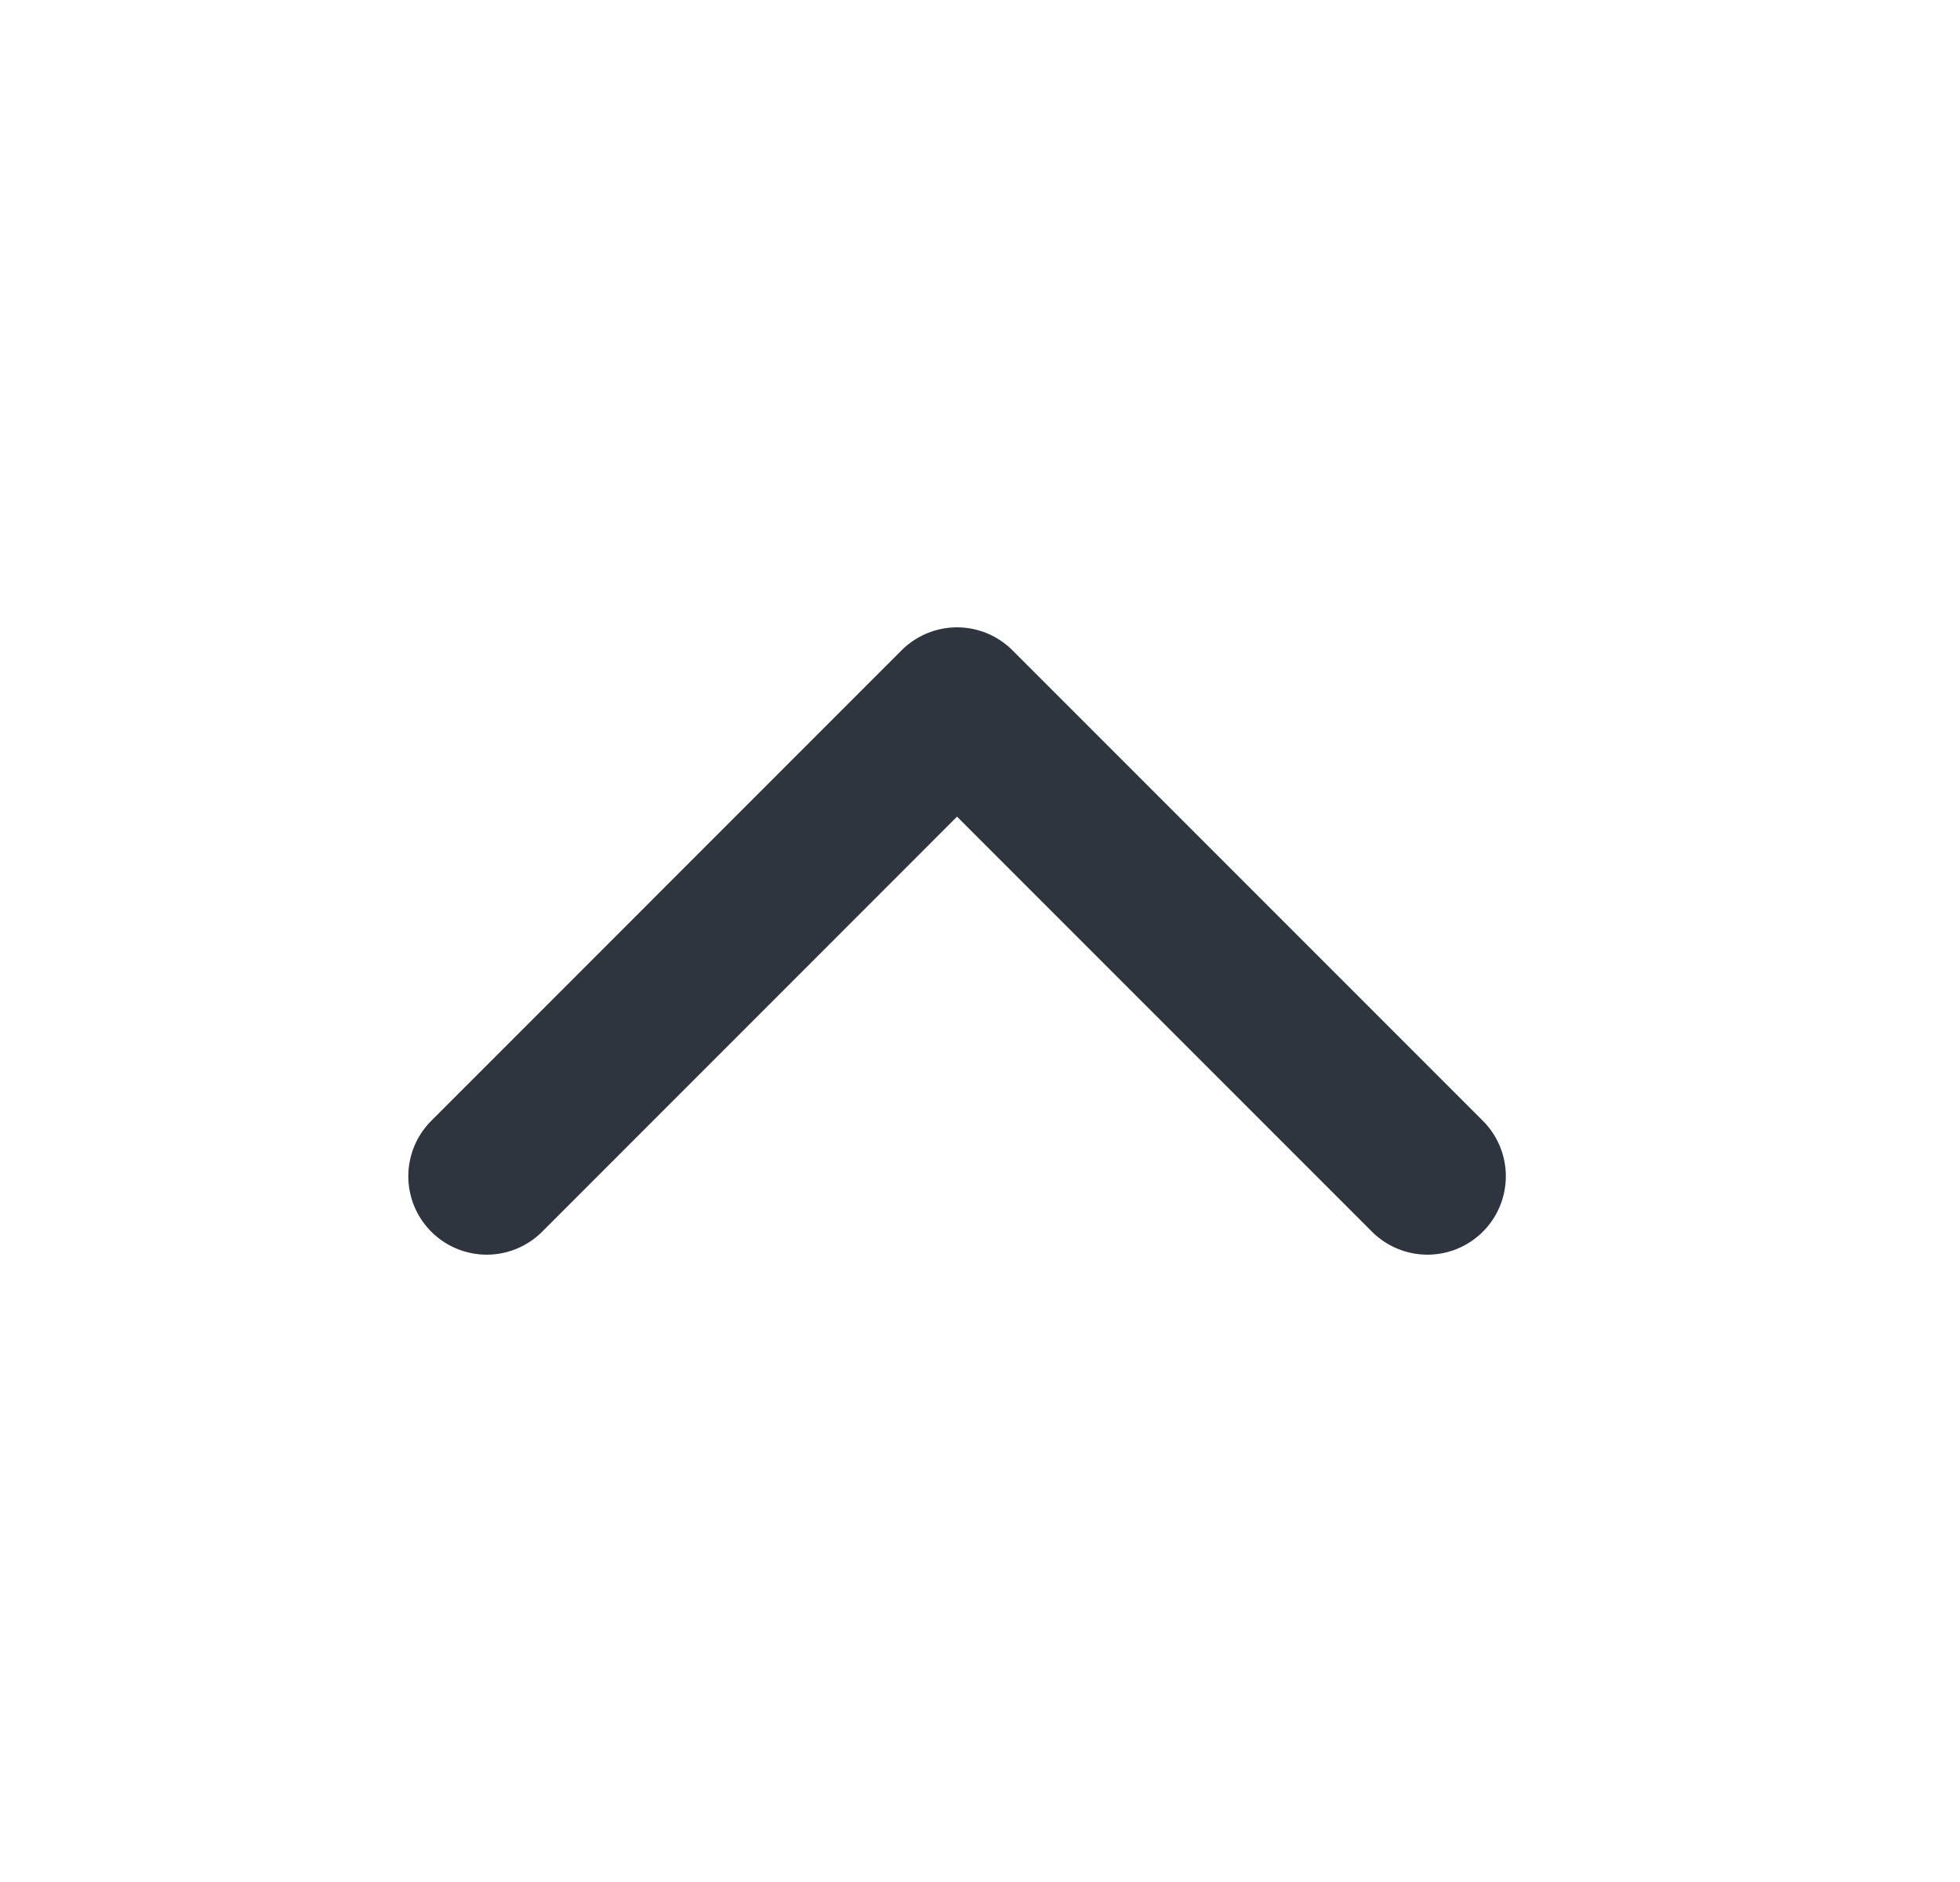
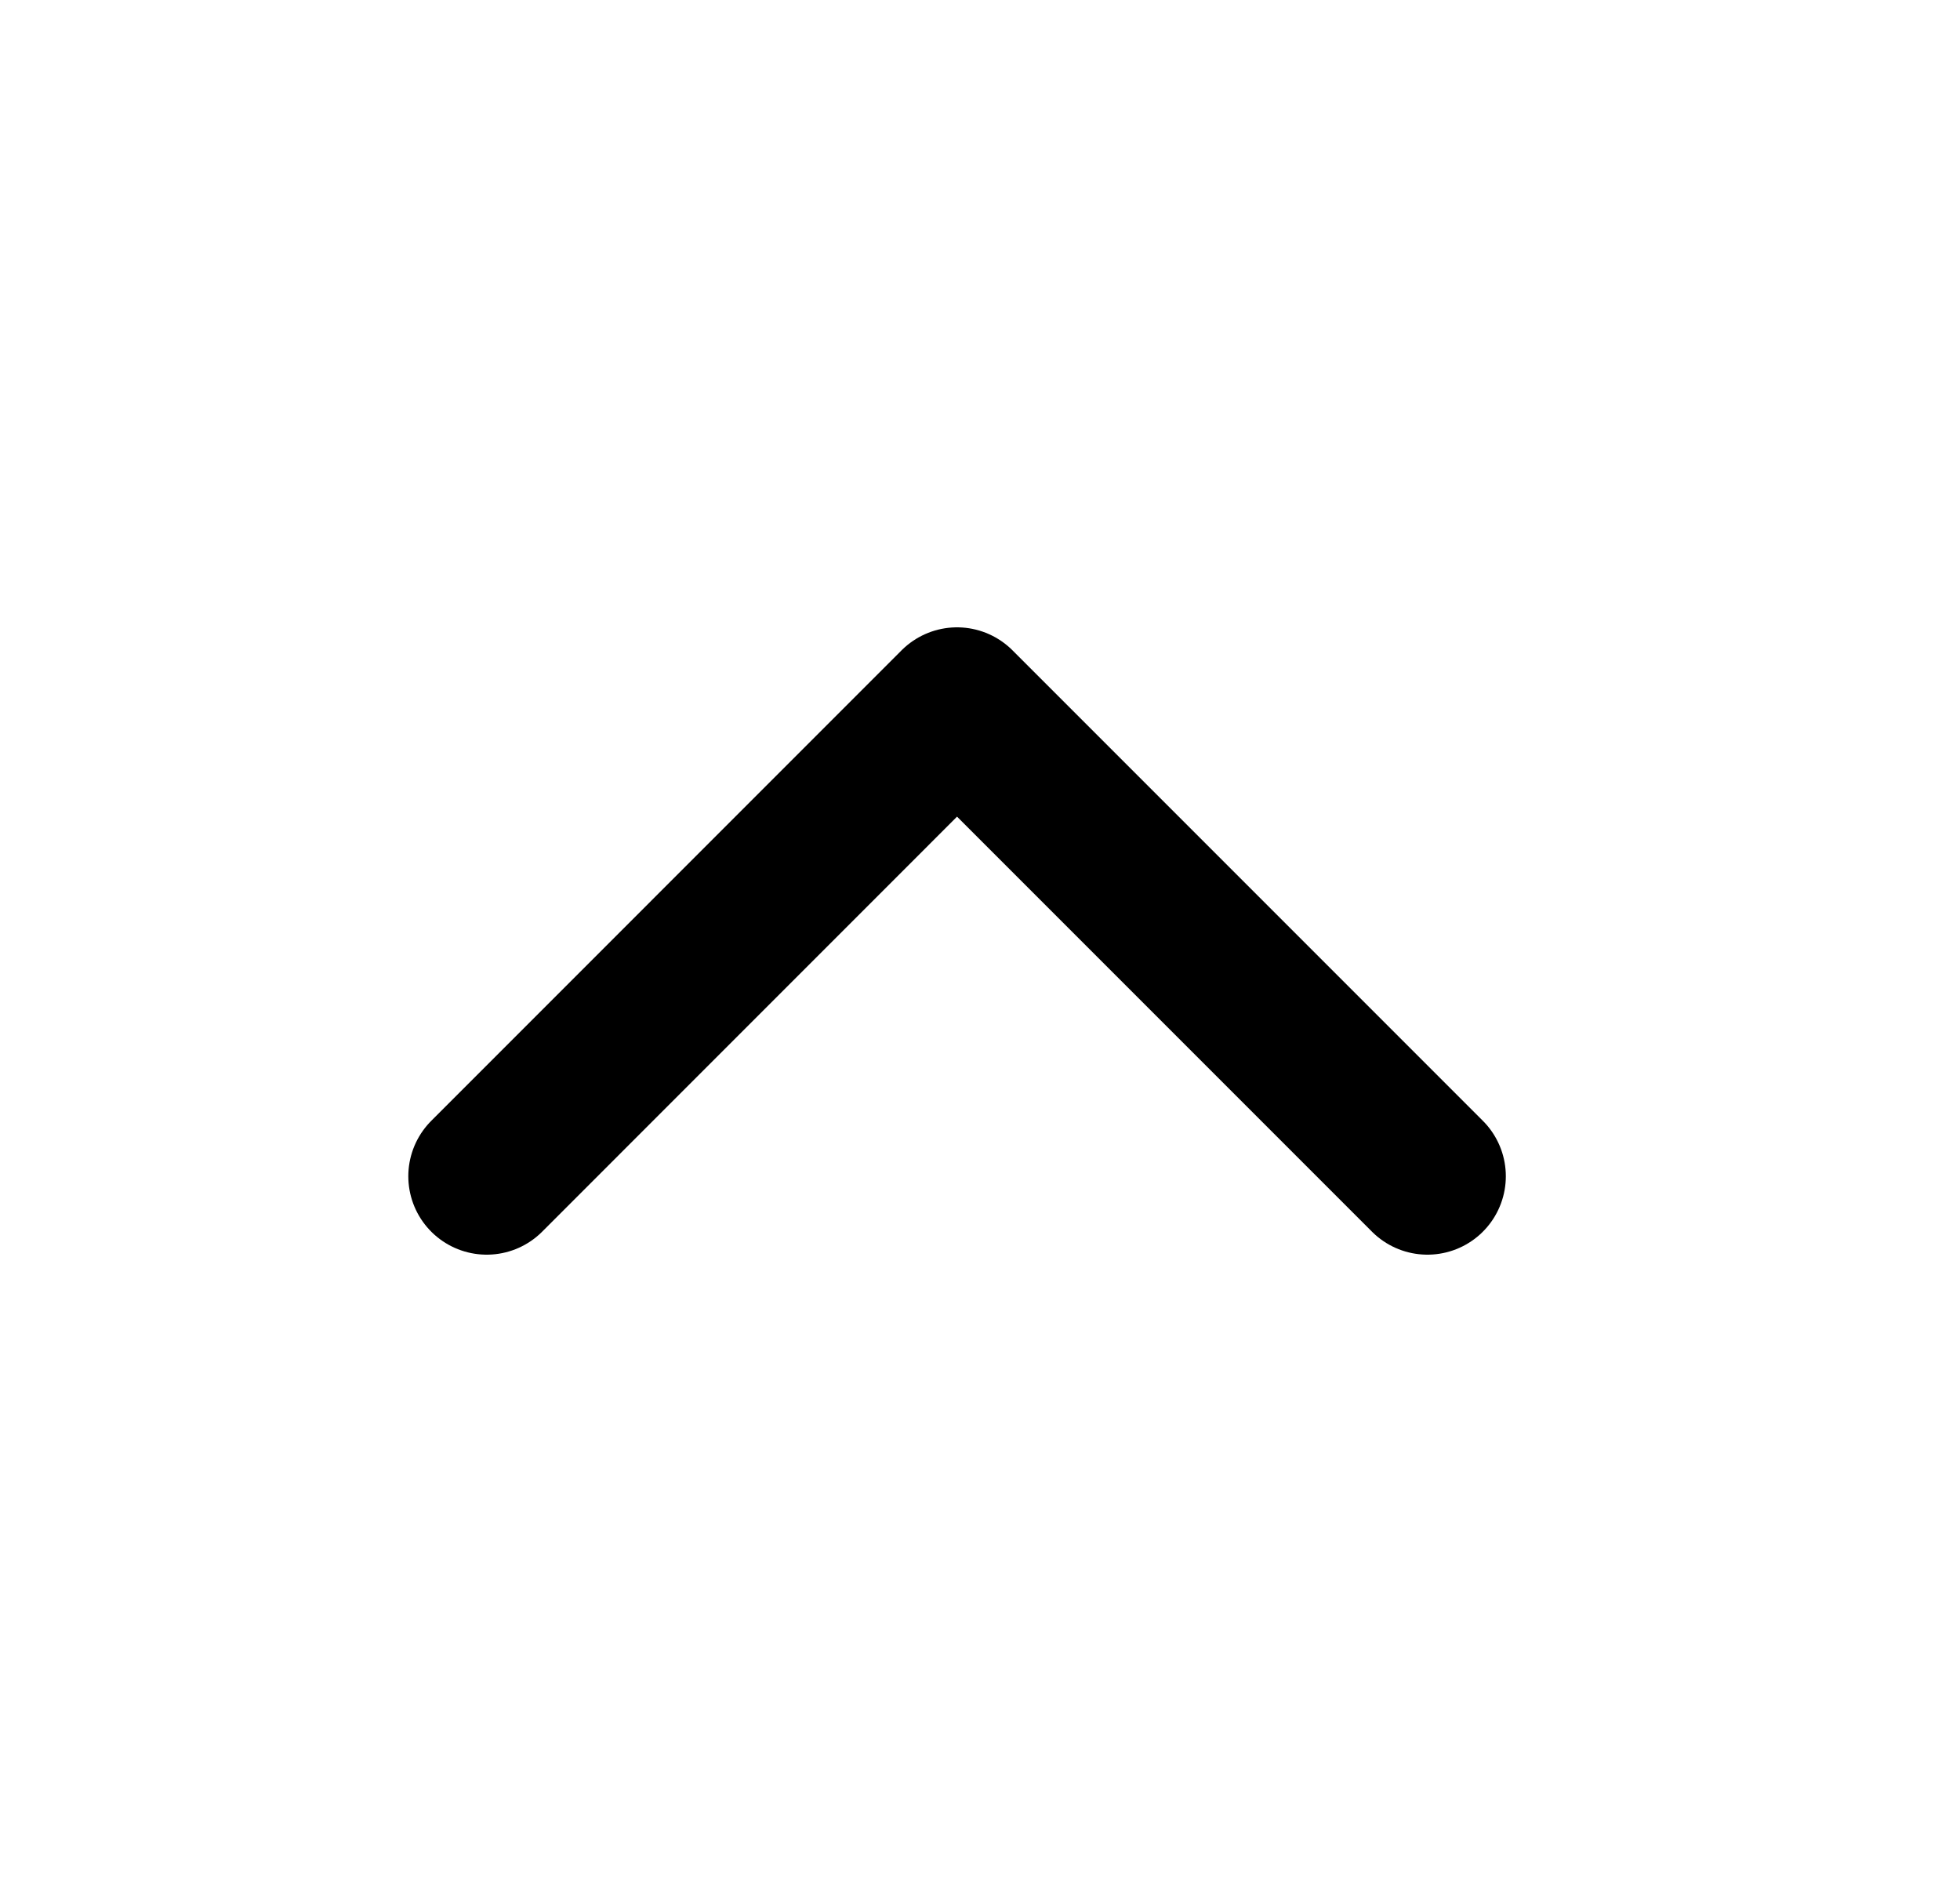
<svg xmlns="http://www.w3.org/2000/svg" width="25" height="24" viewBox="0 0 25 24" fill="none">
-   <path d="M18.207 15L12.207 9L6.208 15" stroke="#2F353F" stroke-width="2" stroke-linecap="round" stroke-linejoin="round" />
+   <path d="M18.207 15L12.207 9L6.208 15" stroke="currentColor" stroke-width="2" stroke-linecap="round" stroke-linejoin="round" />
</svg>
